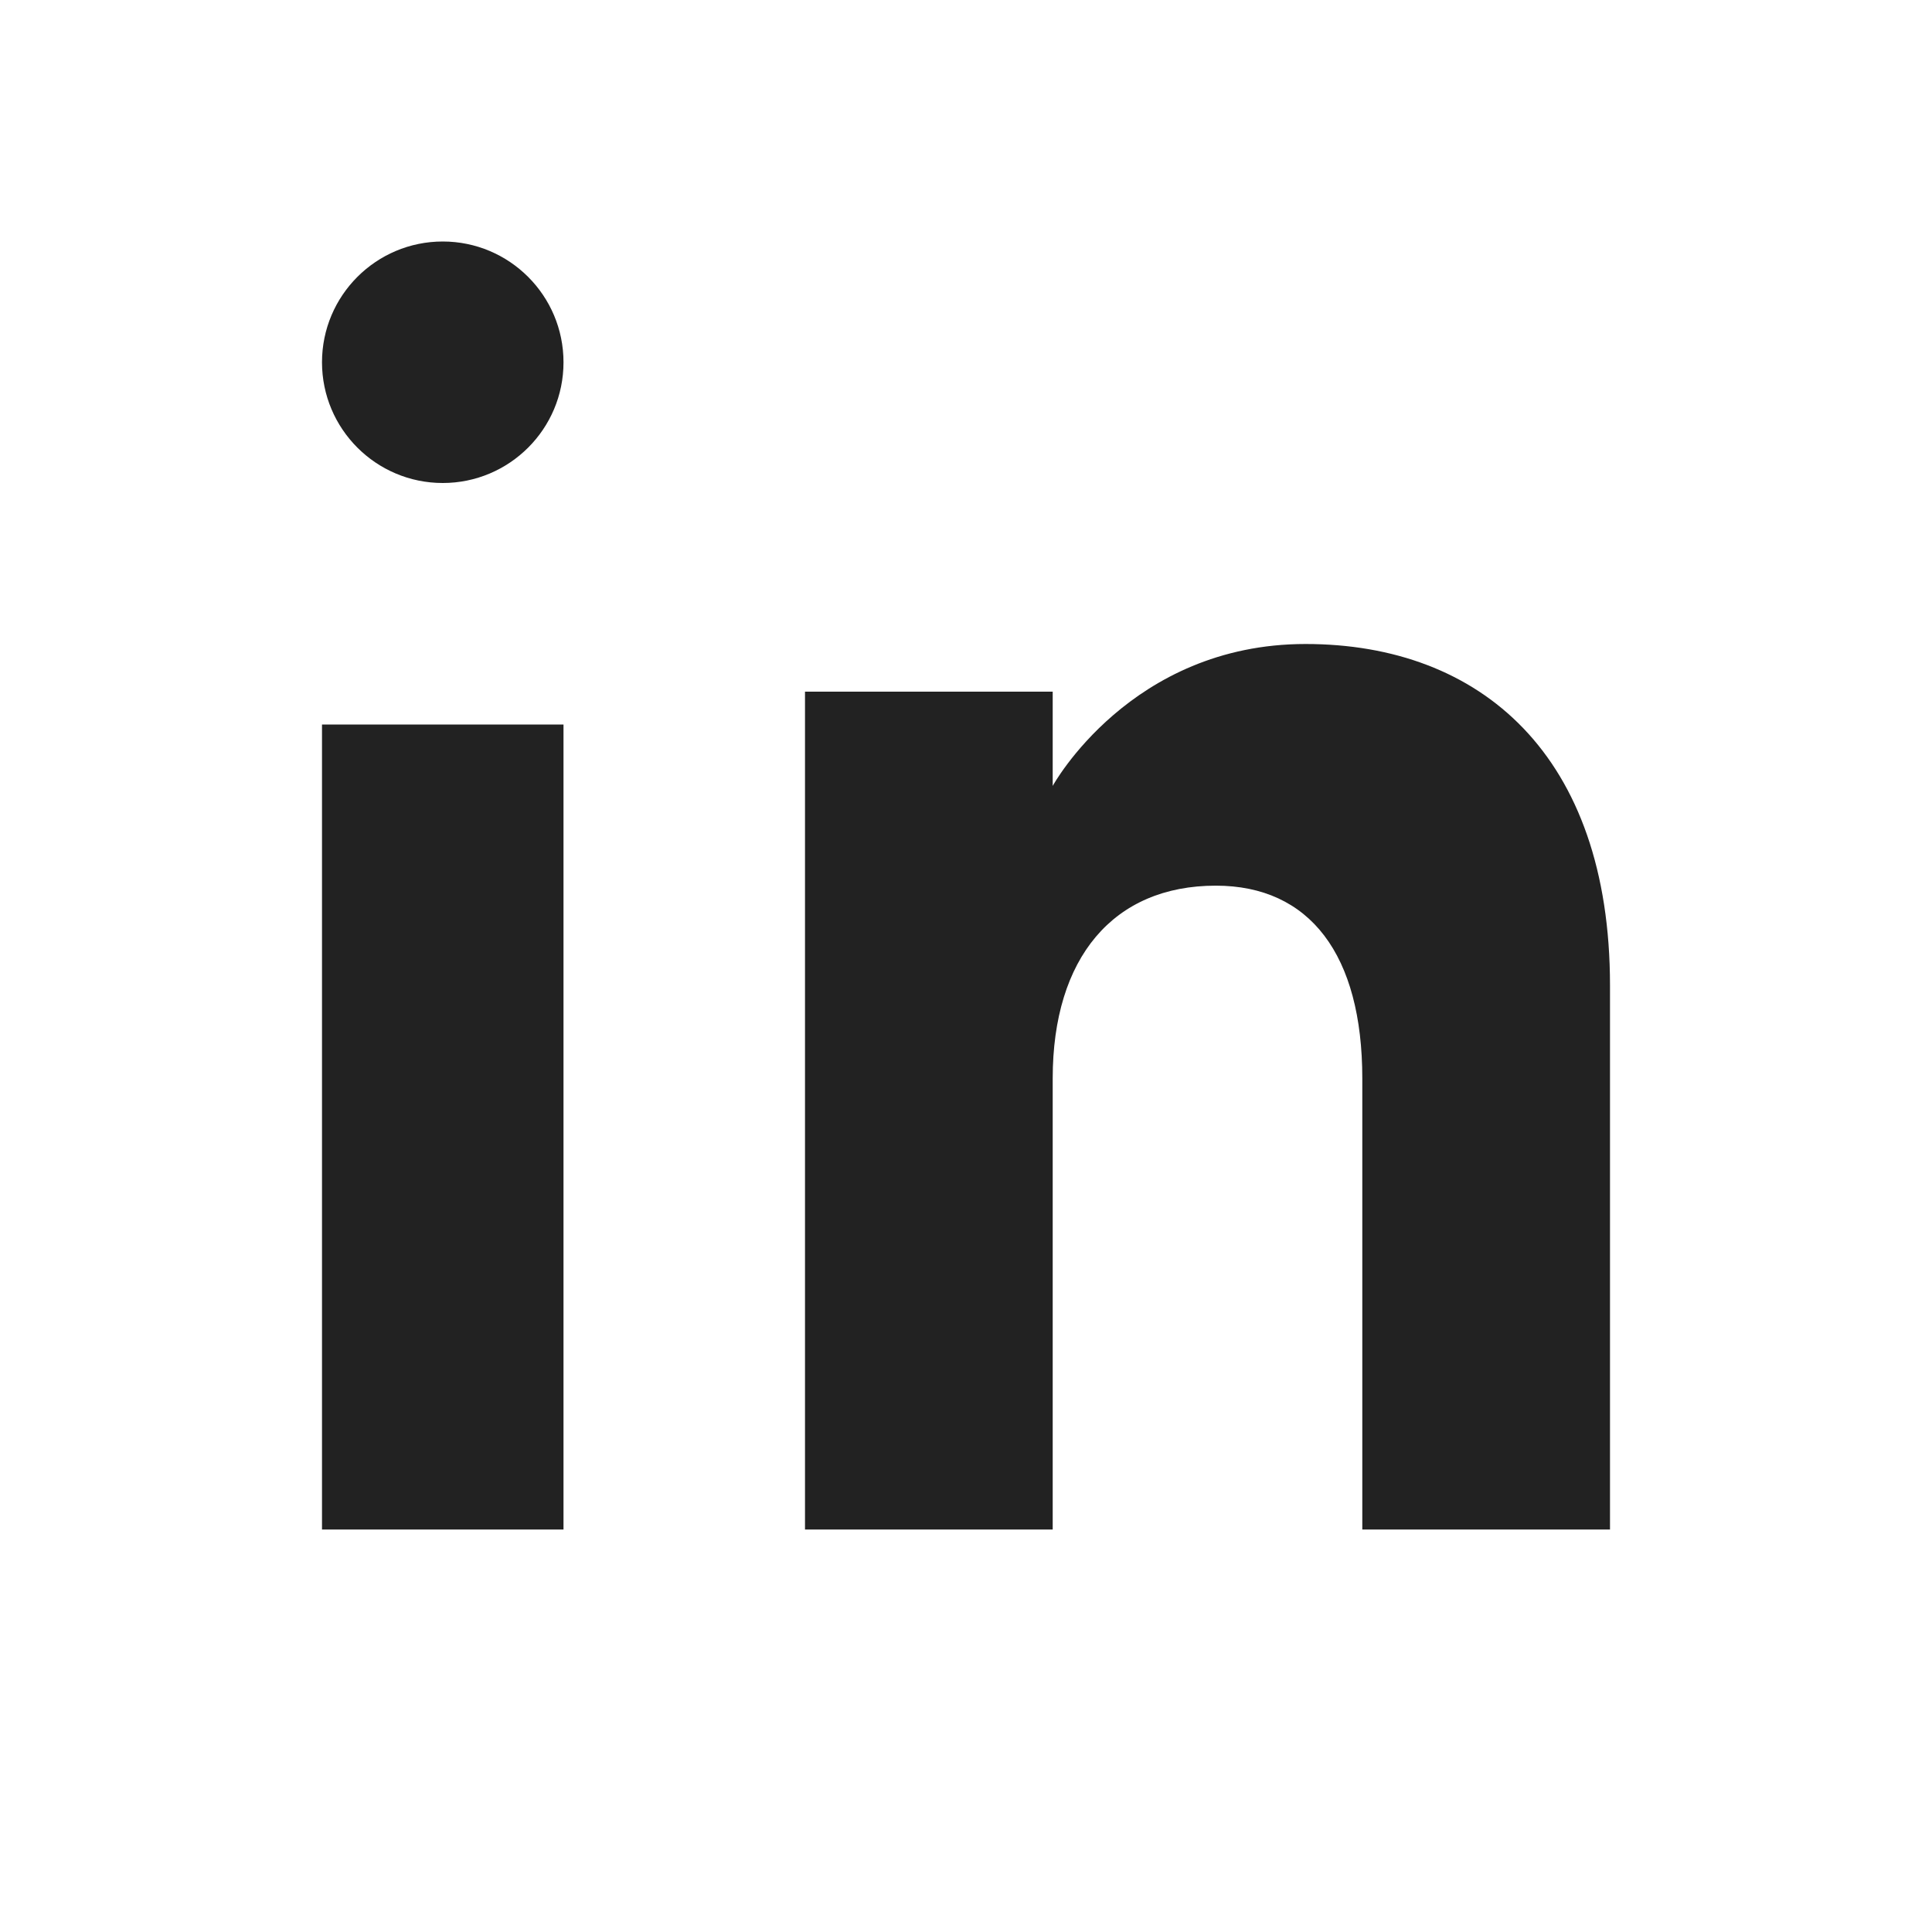
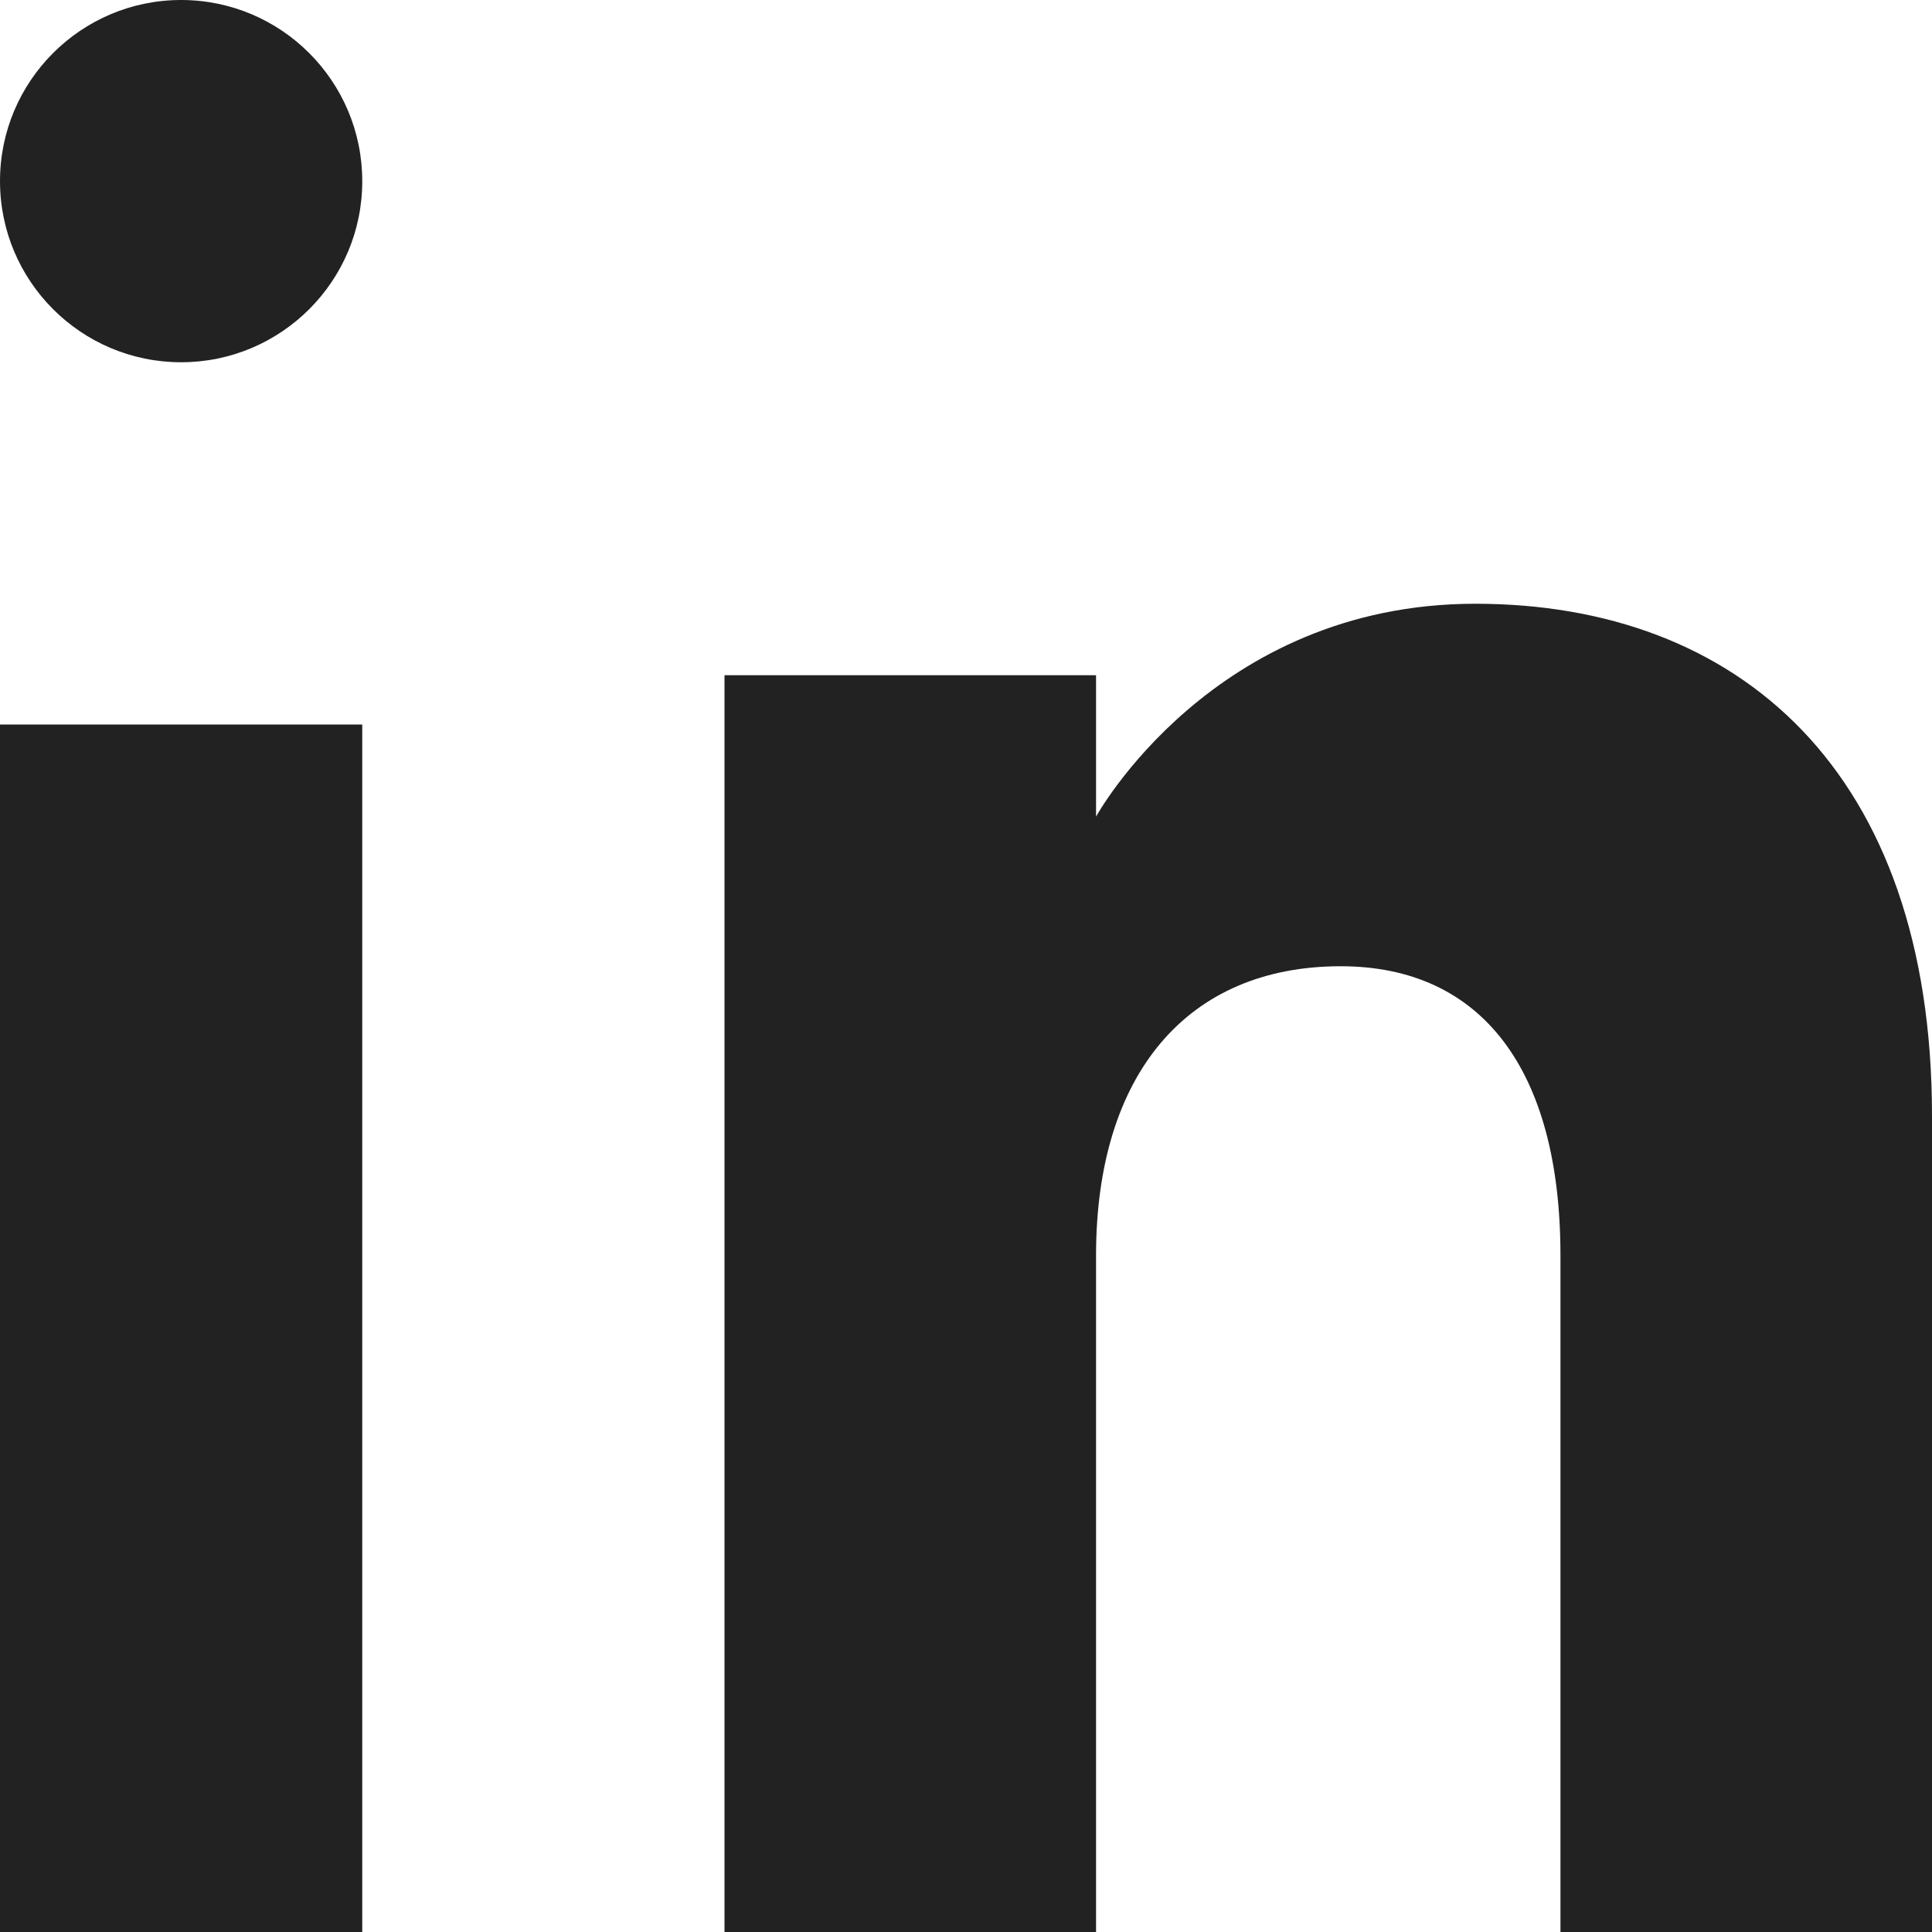
- <svg xmlns="http://www.w3.org/2000/svg" width="24" height="24" viewBox="0 0 24 24" fill="none">
-   <path fill-rule="evenodd" clip-rule="evenodd" d="M20 19H16.923V13.397C16.923 11.86 16.271 11.002 15.103 11.002C13.832 11.002 13.077 11.896 13.077 13.397V19H10V8.592H13.077V9.763C13.077 9.763 14.042 8 16.218 8C18.394 8 20 9.382 20 12.242C20 15.1 20 19 20 19ZM5.5 6C4.672 6 4 5.328 4 4.5C4 3.672 4.672 3 5.5 3C6.328 3 7 3.672 7 4.5C7.001 5.328 6.328 6 5.5 6ZM4 19H7V9H4V19Z" fill="#222222" />
+ <svg xmlns="http://www.w3.org/2000/svg" width="16" height="16" viewBox="0 0 16 16" fill="none">
+   <path fill-rule="evenodd" clip-rule="evenodd" d="M16 16H12.923V10.397C12.923 8.86 12.271 8.002 11.103 8.002C9.832 8.002 9.077 8.896 9.077 10.397V16H6V5.592H9.077V6.763C9.077 6.763 10.042 5 12.218 5C14.394 5 16 6.382 16 9.241C16 12.1 16 16 16 16ZM1.5 3C0.672 3 0 2.328 0 1.5C0 0.672 0.672 0 1.5 0C2.328 0 3 0.672 3 1.5C3.001 2.328 2.328 3 1.5 3ZM0 16H3V6H0V16Z" fill="#222222" />
</svg>
